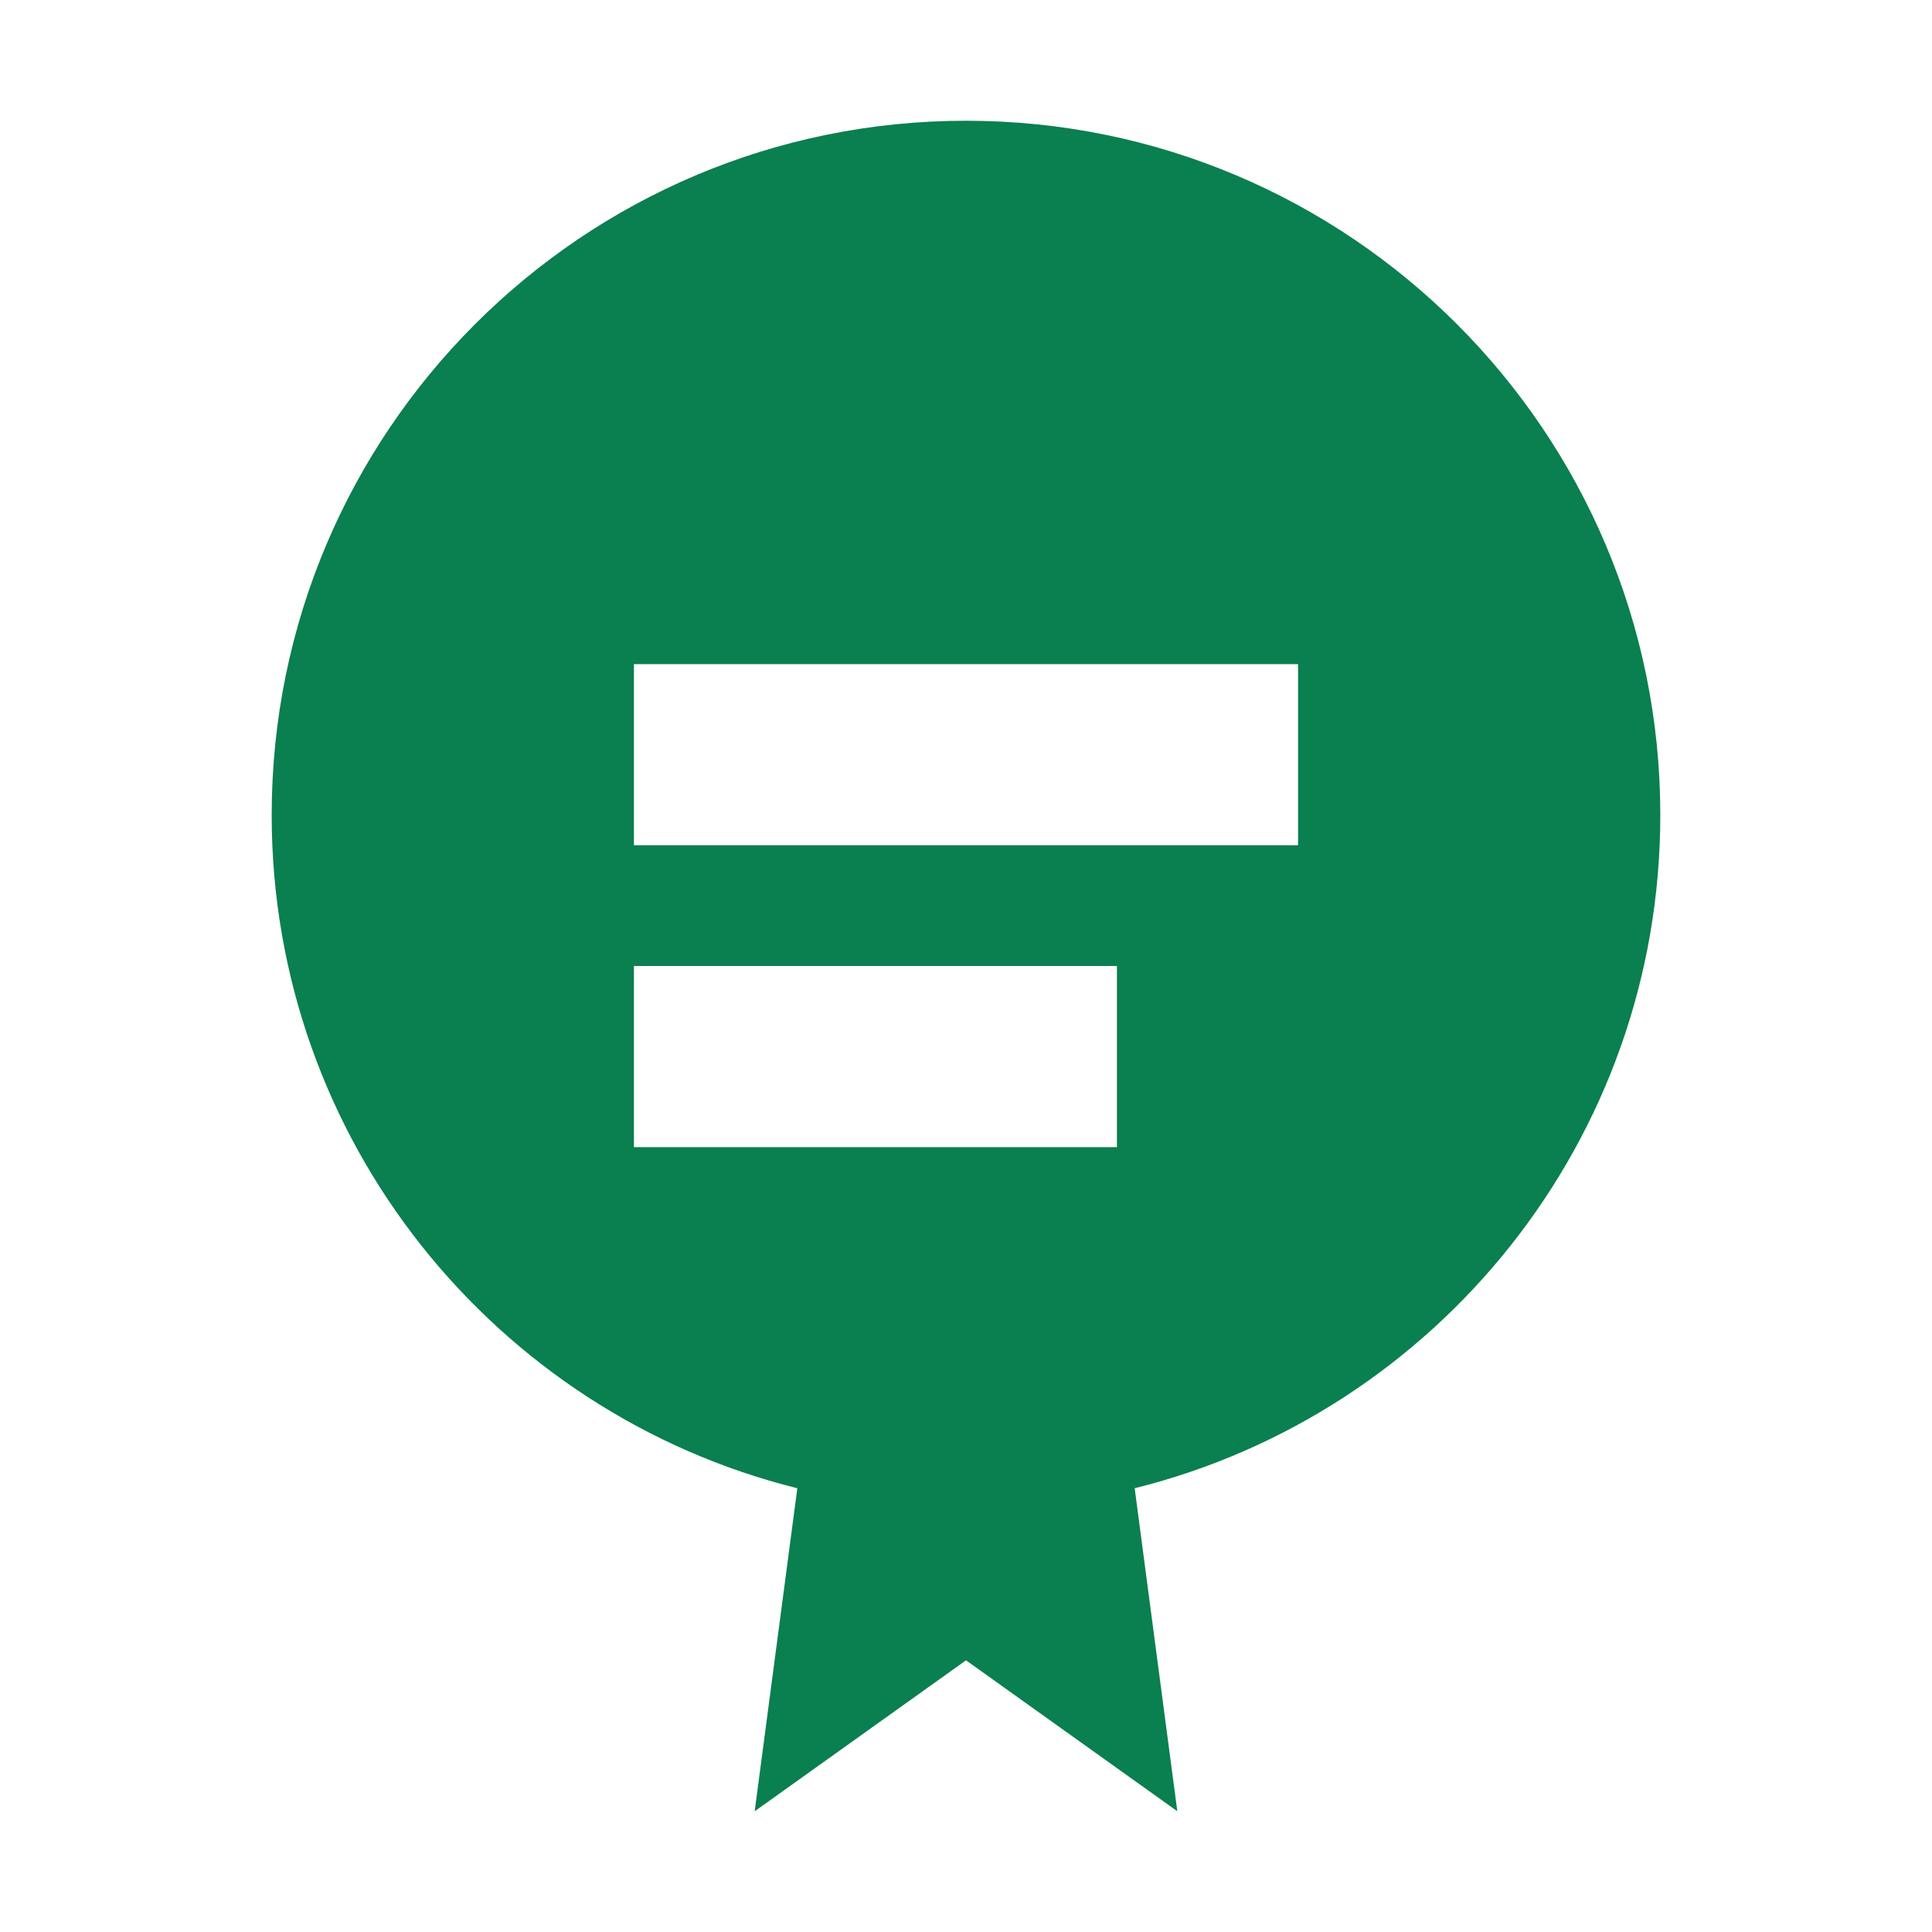
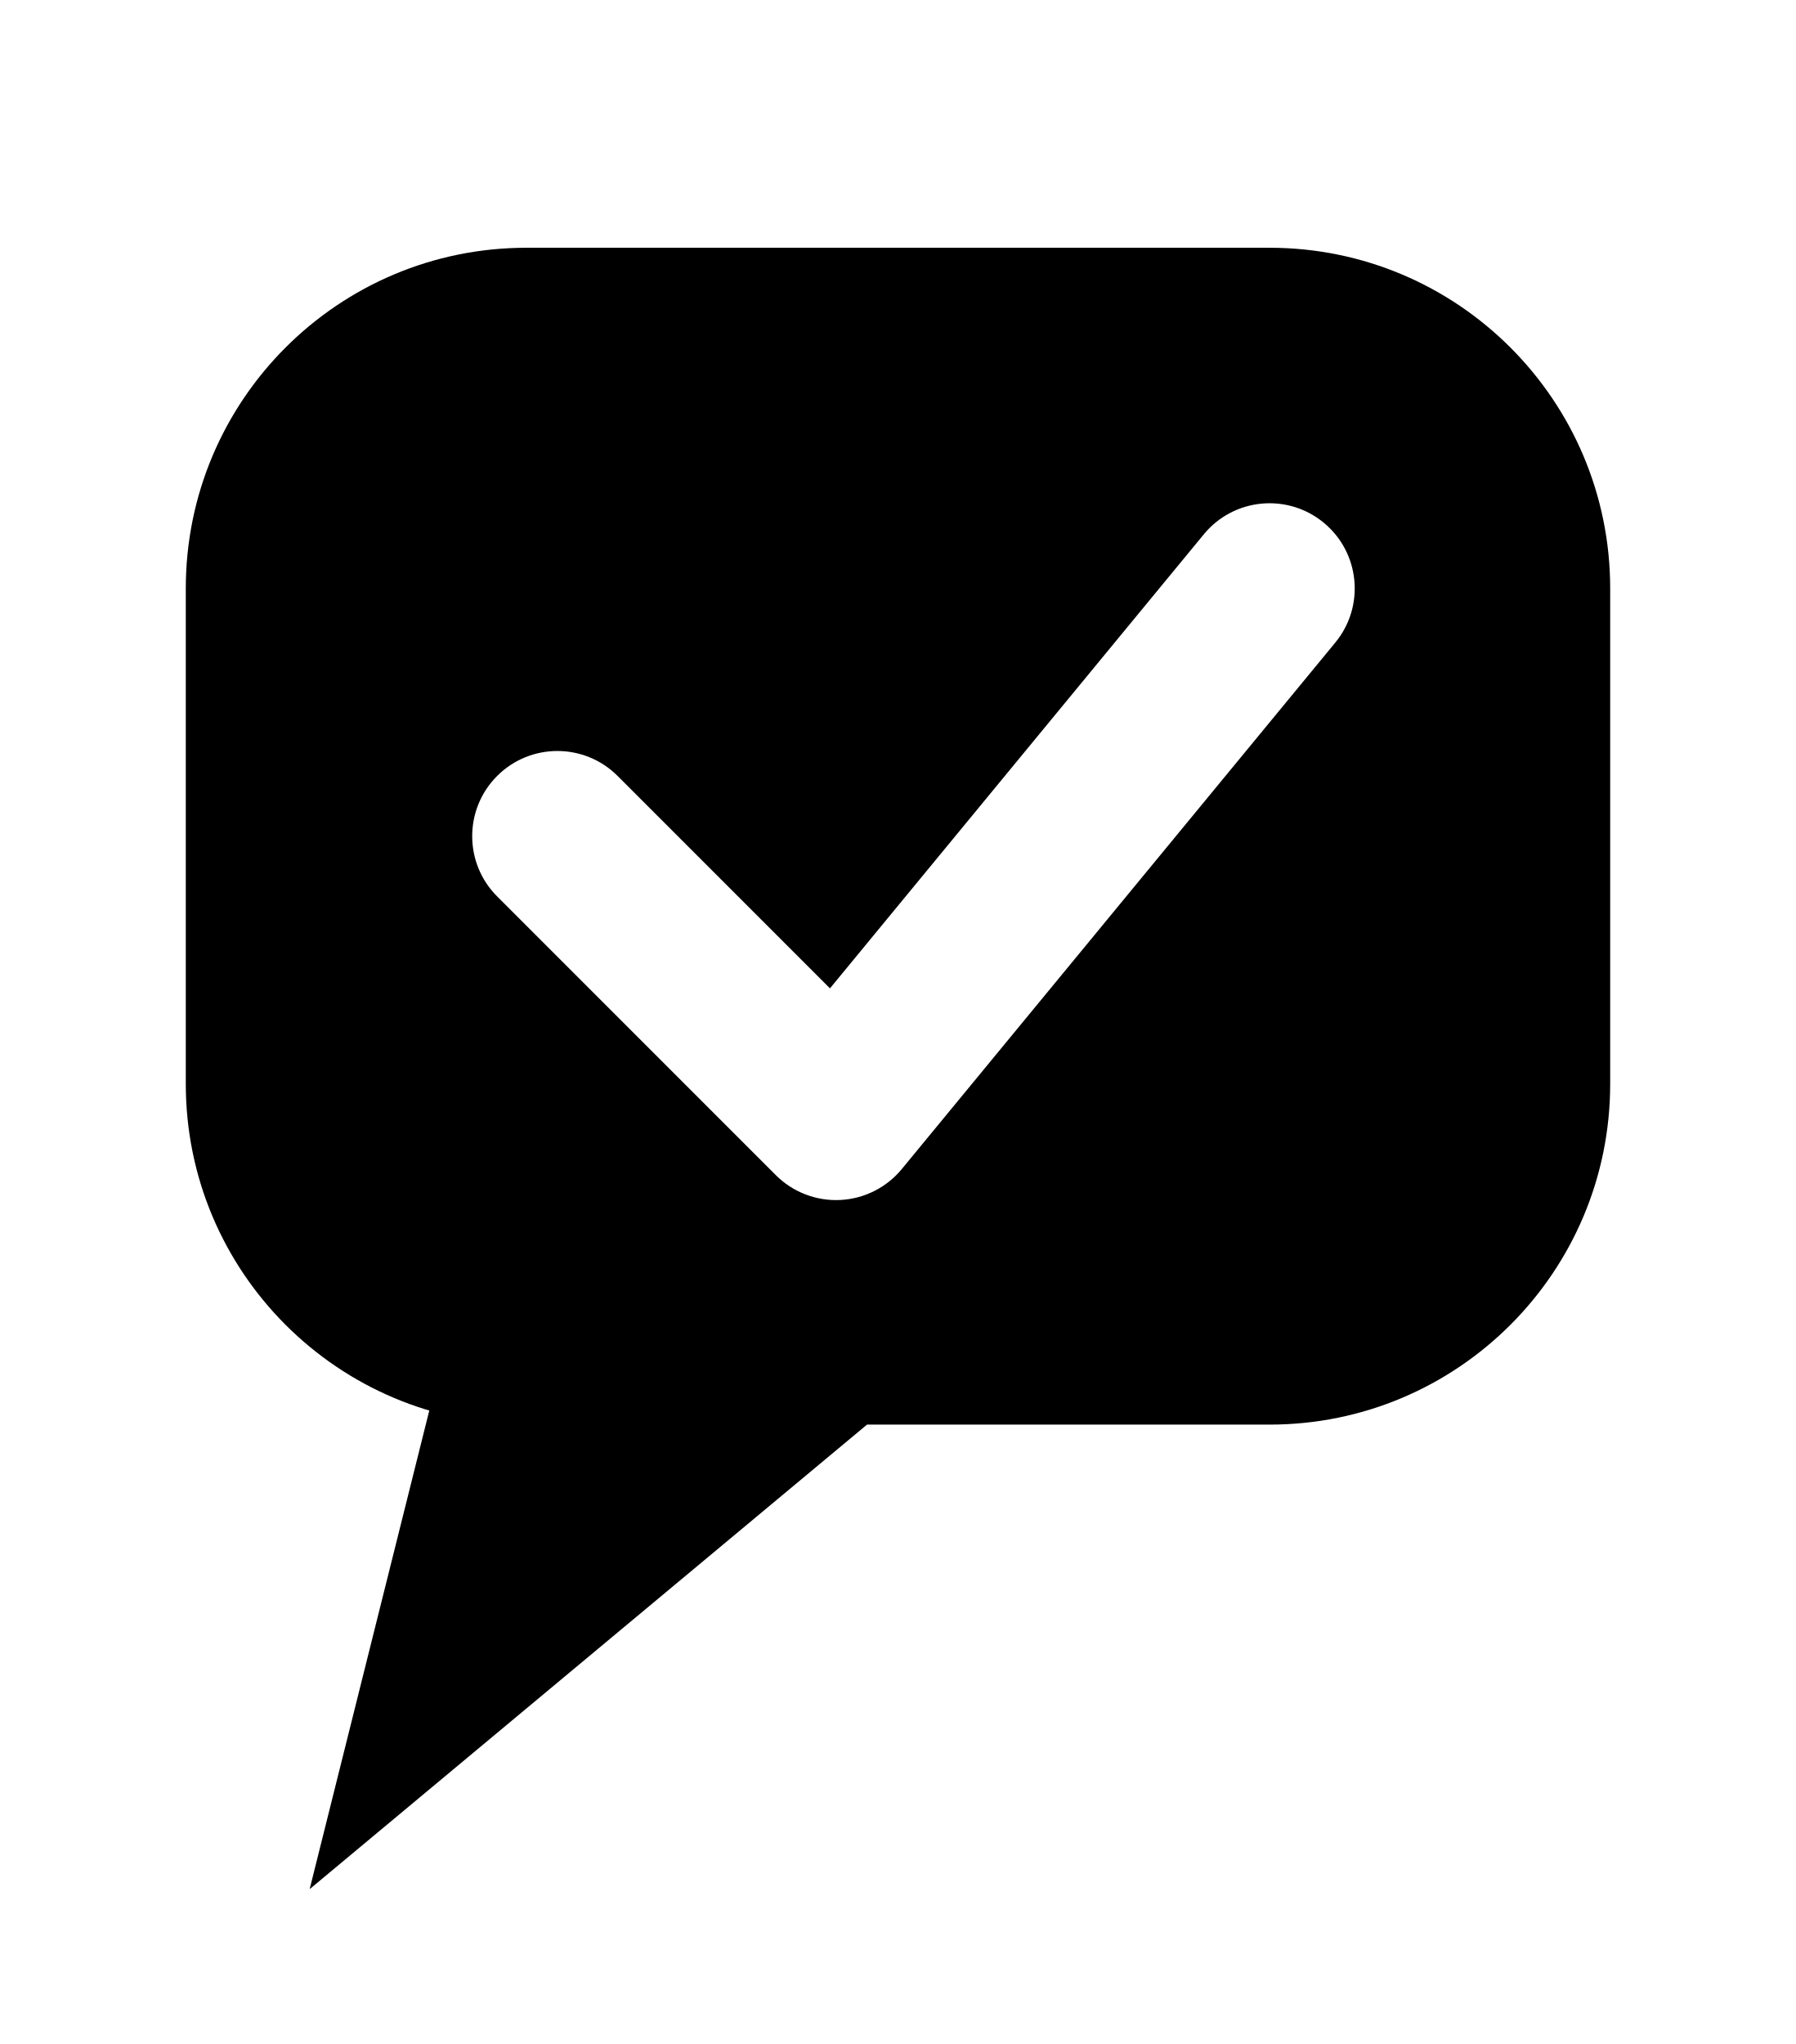
- <svg xmlns="http://www.w3.org/2000/svg" viewBox="0 0 512 512">
-   <path fill="#0A7F50" d="M256 32c-101.6 0-184 82.4-184 184 0 86.2 59.3 158.5 139.3 178.4L200 480l56-40 56 40-11.3-85.6C380.7 374.5 440 302.2 440 216 440 114.4 357.6 32 256 32Zm-88 144h176v48H168v-48Zm0 80h128v48H168v-48Z" />
+ <svg xmlns="http://www.w3.org/2000/svg" viewBox="4 6 58 66">
+   <path d="M21 14H45A11 11 0 0 1 56 25V41A11 11 0 0 1 45 52H21A11 11 0 0 1 10 41V25A11 11 0 0 1 21 14ZM18 51L32 52L14 67ZM20.055 34.945L29.055 43.945A2.75 2.75 0 0 0 33.123 43.748L47.123 26.748A2.75 2.75 0 0 0 42.877 23.252L30.803 37.914L23.945 31.055A2.75 2.75 0 0 0 20.055 34.945Z" />
</svg>
